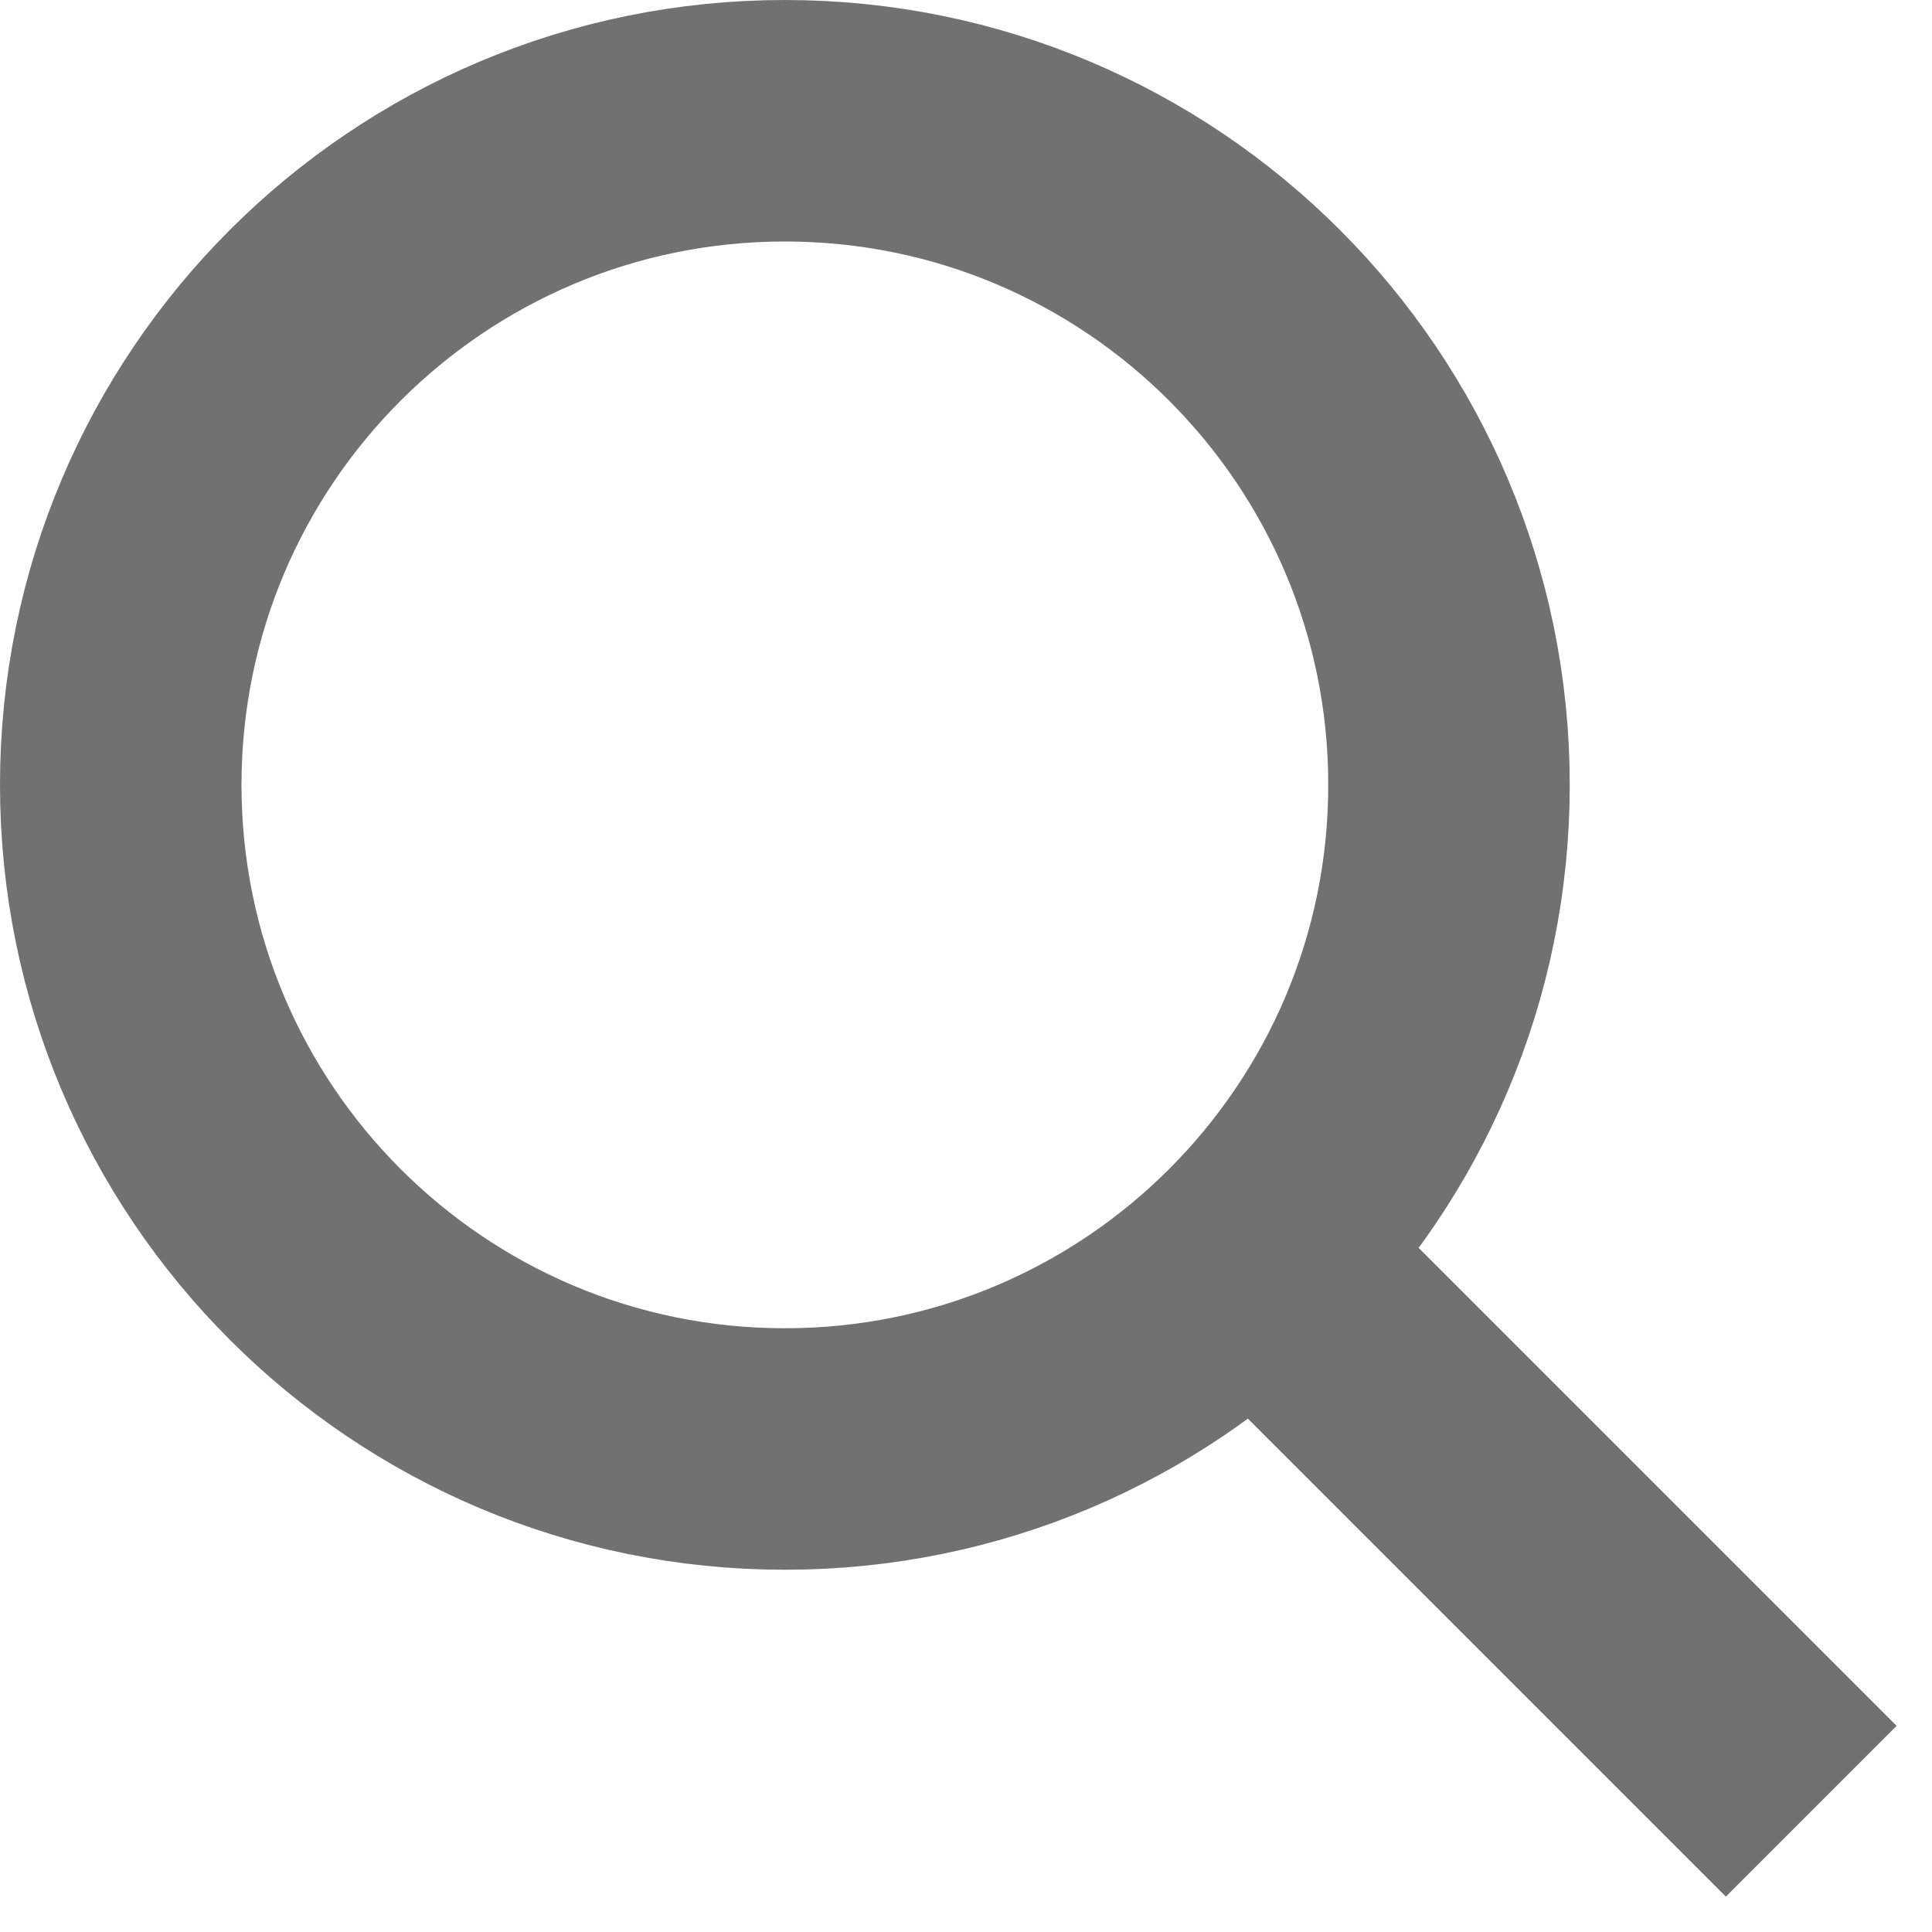
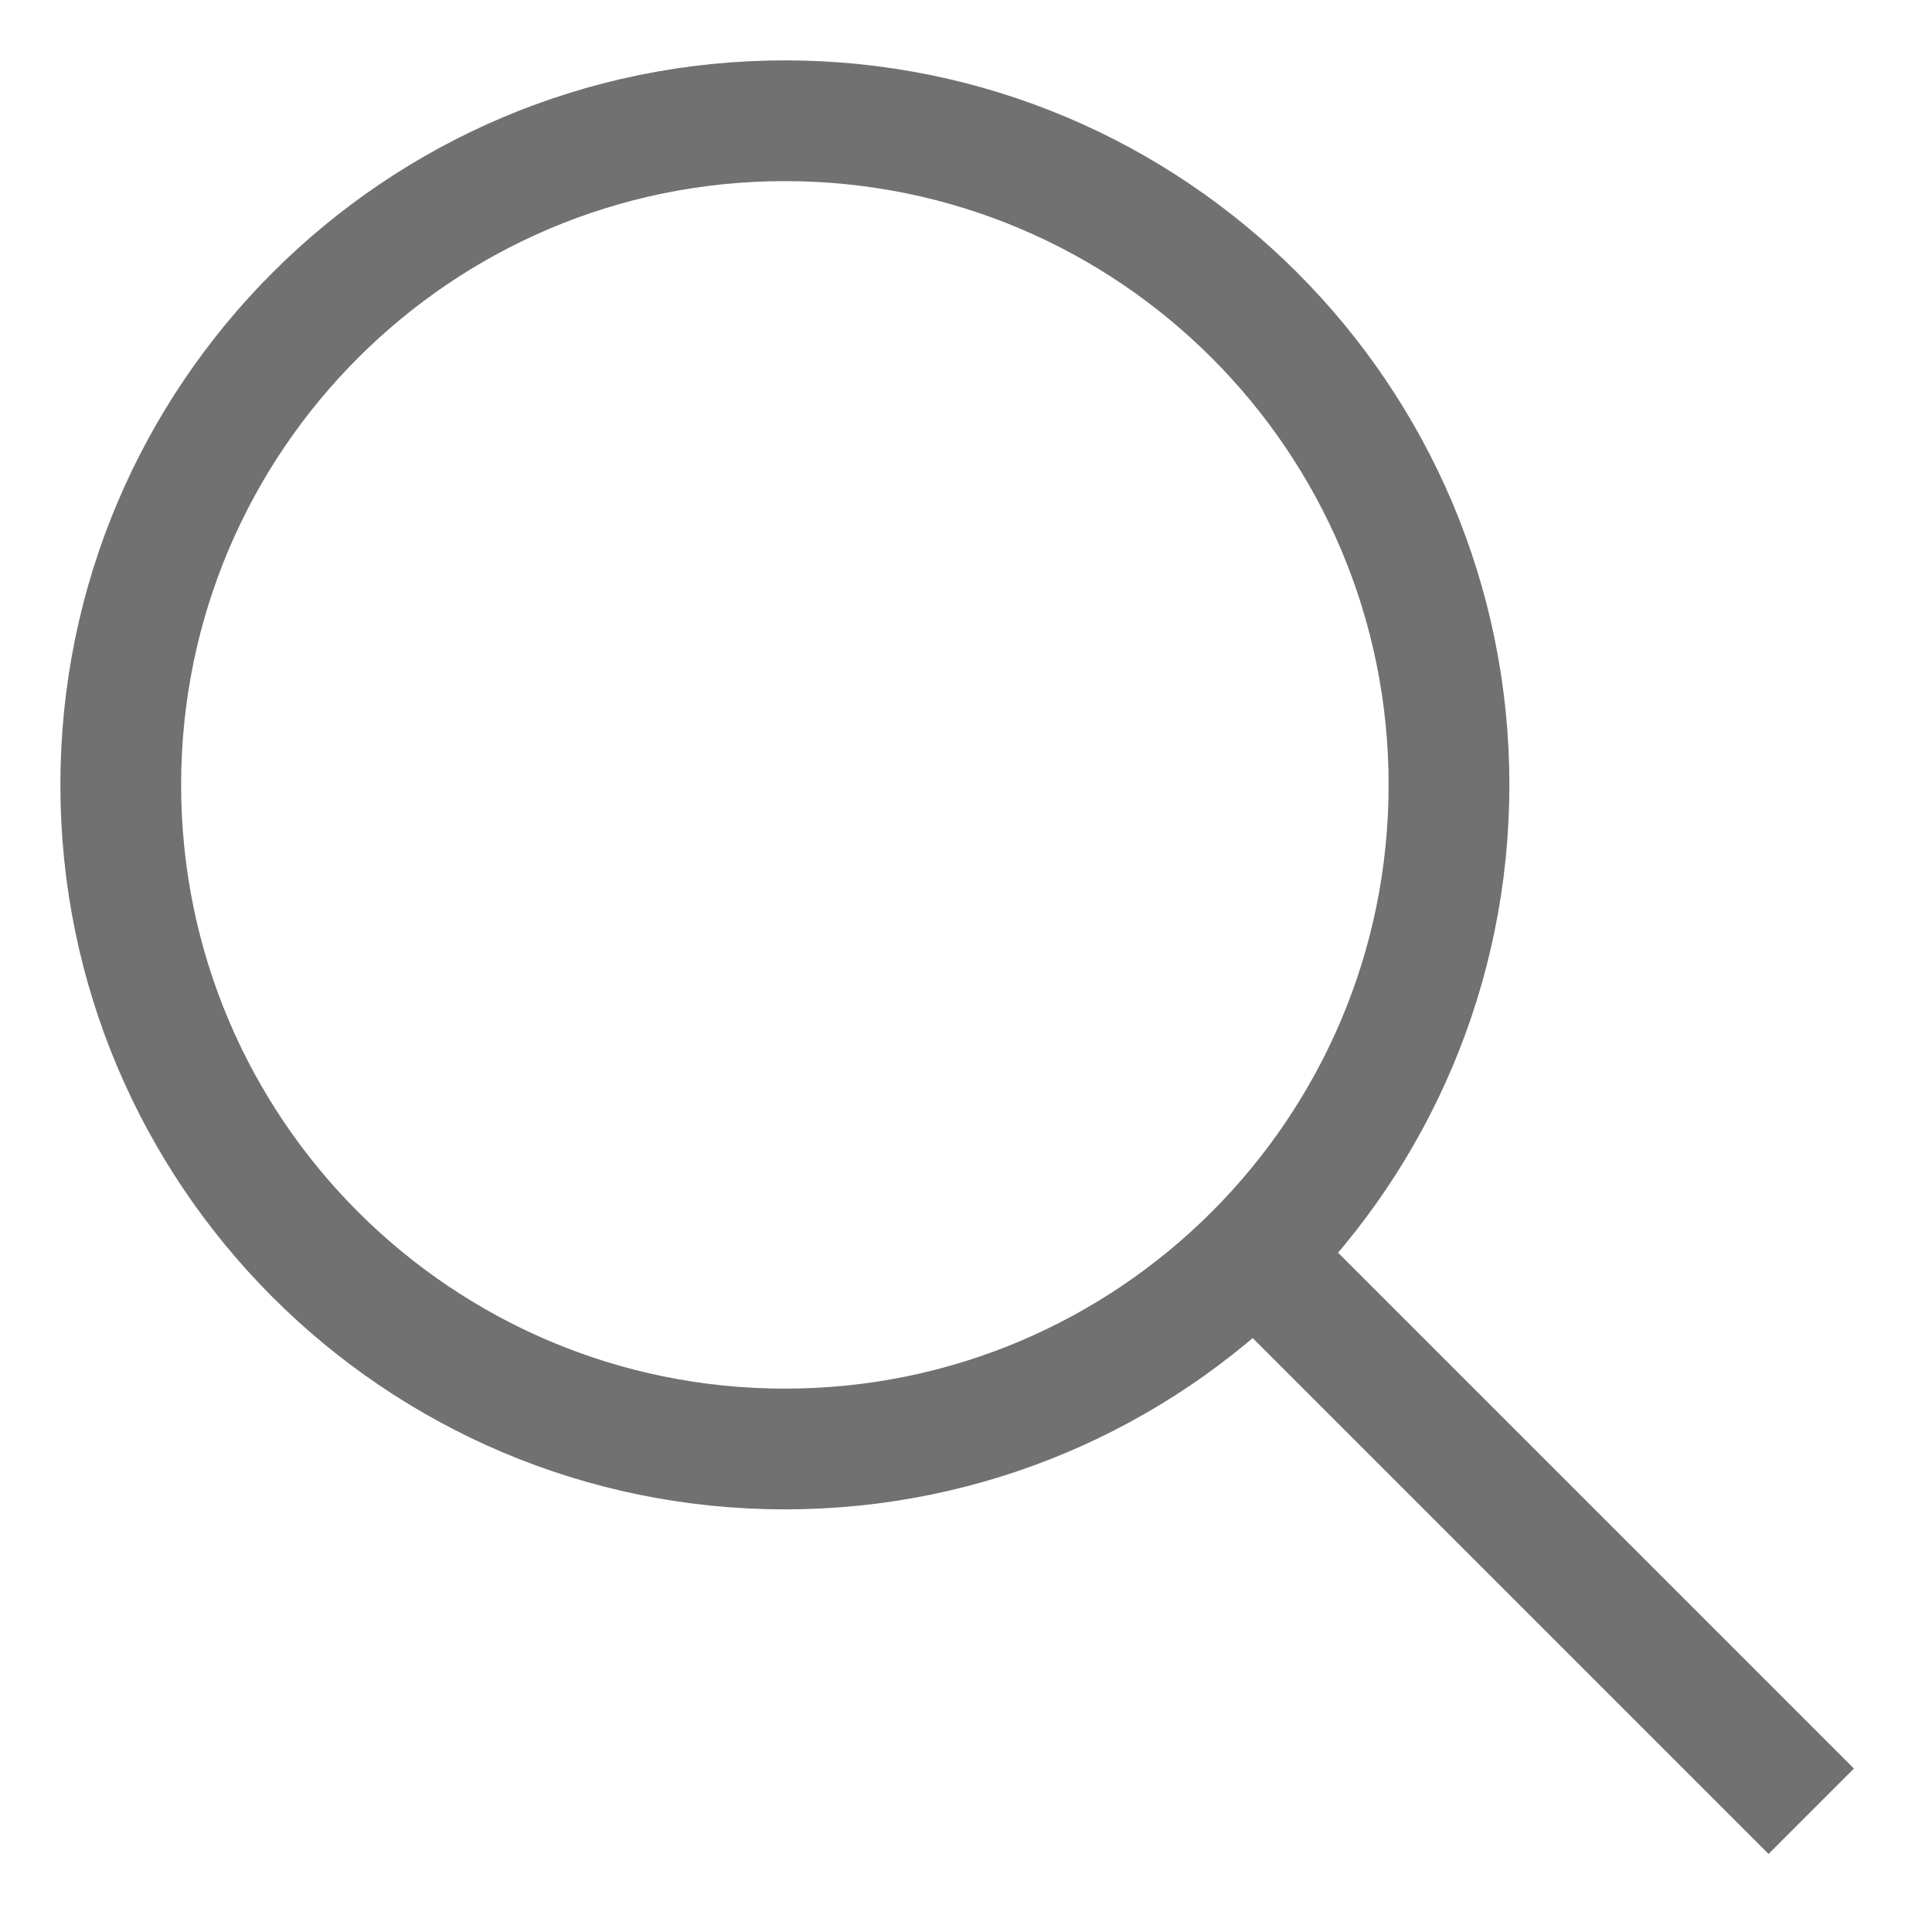
- <svg xmlns="http://www.w3.org/2000/svg" viewBox="0 0 32 32" aria-hidden="true" role="presentation" focusable="false" style="display: block; fill: none; height: 24px; width: 24px; color: #717171; stroke: currentcolor; stroke-width: 4; overflow: visible;">
+ <svg xmlns="http://www.w3.org/2000/svg" viewBox="0 0 32 32" aria-hidden="true" role="presentation" focusable="false" style="display: block; fill: none; height: 24px; width: 24px; color: #717171; stroke: currentcolor; stroke-width: 2; overflow: visible;">
  <g fill="none">
    <path d="m13 24c6.075 0 11-4.925 11-11 0-6.075-4.925-11-11-11-6.075 0-11 4.925-11 11 0 6.075 4.925 11 11 11zm8-3 9 9" />
  </g>
</svg>
